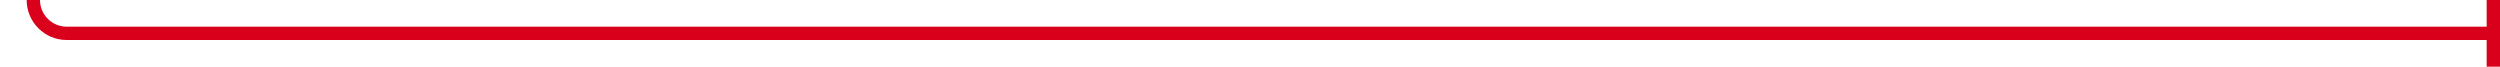
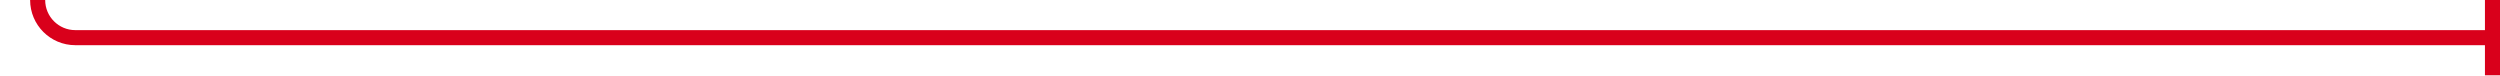
- <svg xmlns="http://www.w3.org/2000/svg" version="1.1" width="375px" height="10px" preserveAspectRatio="xMinYMid meet" viewBox="1355 388  375 8">
-   <path d="M 990 95  L 1355 95  A 5 5 0 0 1 1360 100 L 1360 387  A 5 5 0 0 0 1365 392 L 1730 392  " stroke-width="2" stroke="#d9001b" fill="none" />
+ <svg xmlns="http://www.w3.org/2000/svg" version="1.1" width="332px" height="10px" preserveAspectRatio="xMinYMid meet" viewBox="1398 388  332 8">
+   <path d="M 1076 95  L 1398 95  A 5 5 0 0 1 1403 100 L 1403 387  A 5 5 0 0 0 1408 392 L 1730 392  " stroke-width="2" stroke="#d9001b" fill="none" />
  <path d="M 1728 387  L 1728 397  L 1730 397  L 1730 387  L 1728 387  Z " fill-rule="nonzero" fill="#d9001b" stroke="none" />
</svg>
